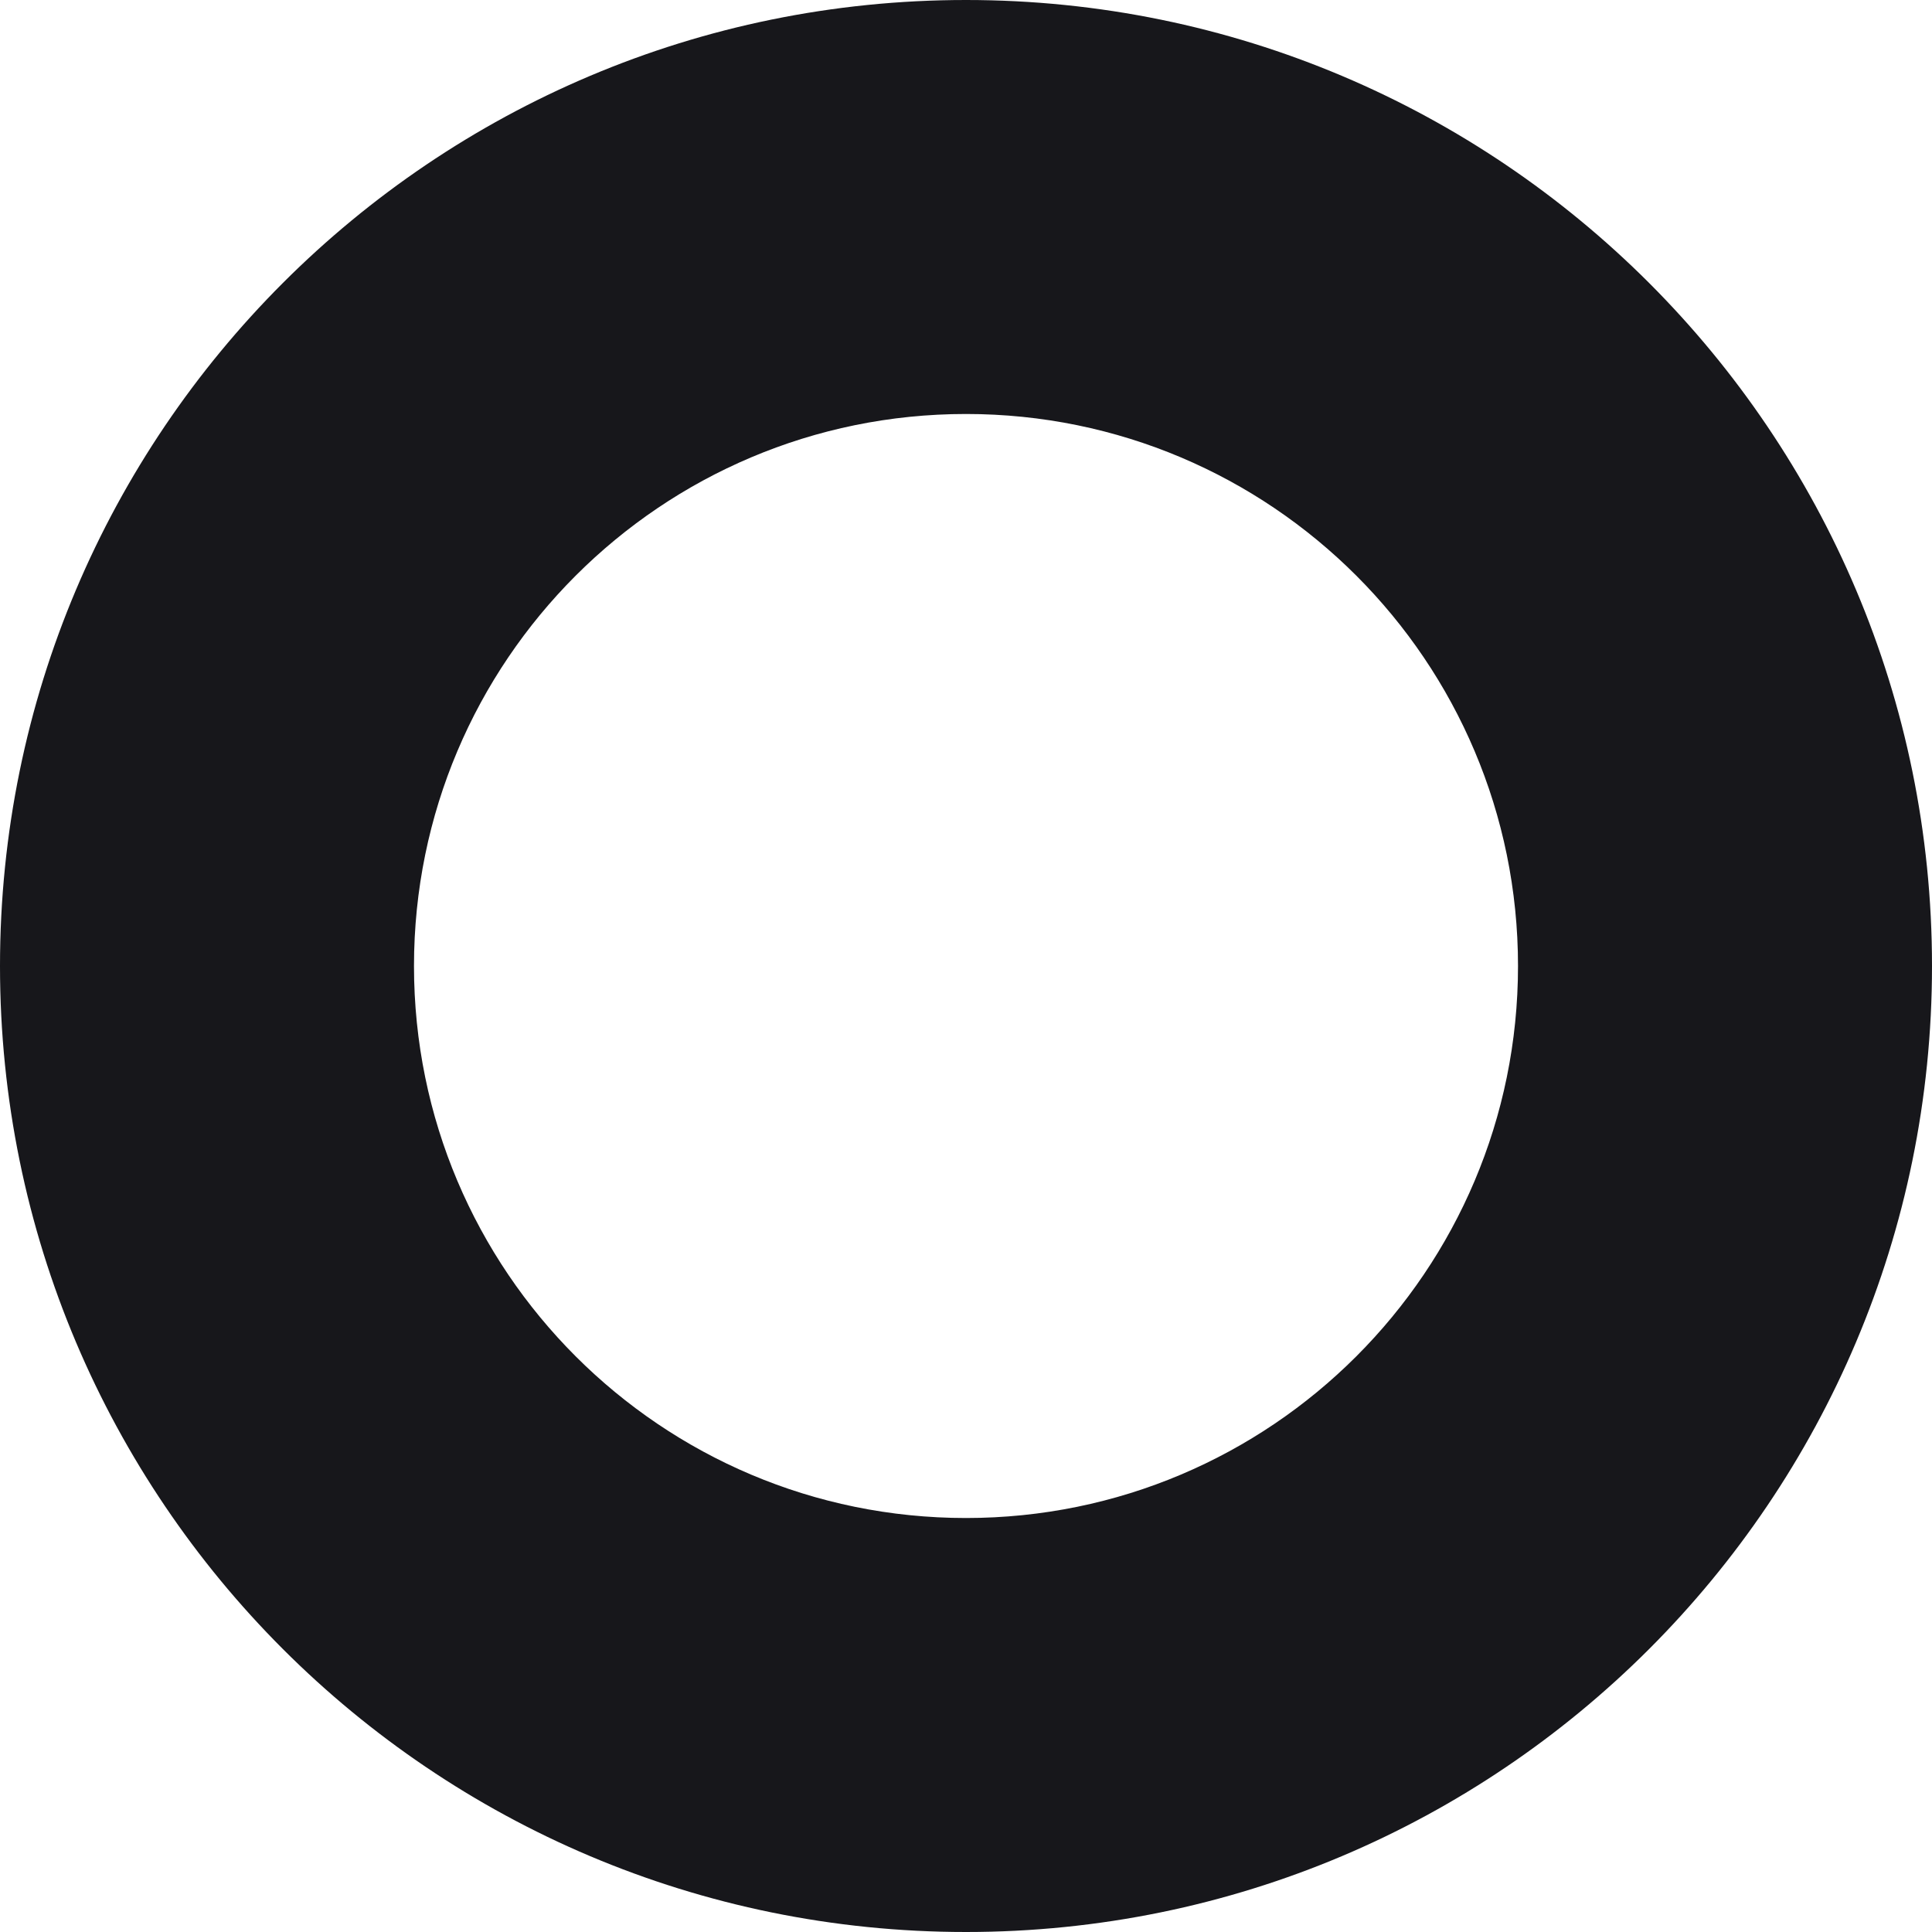
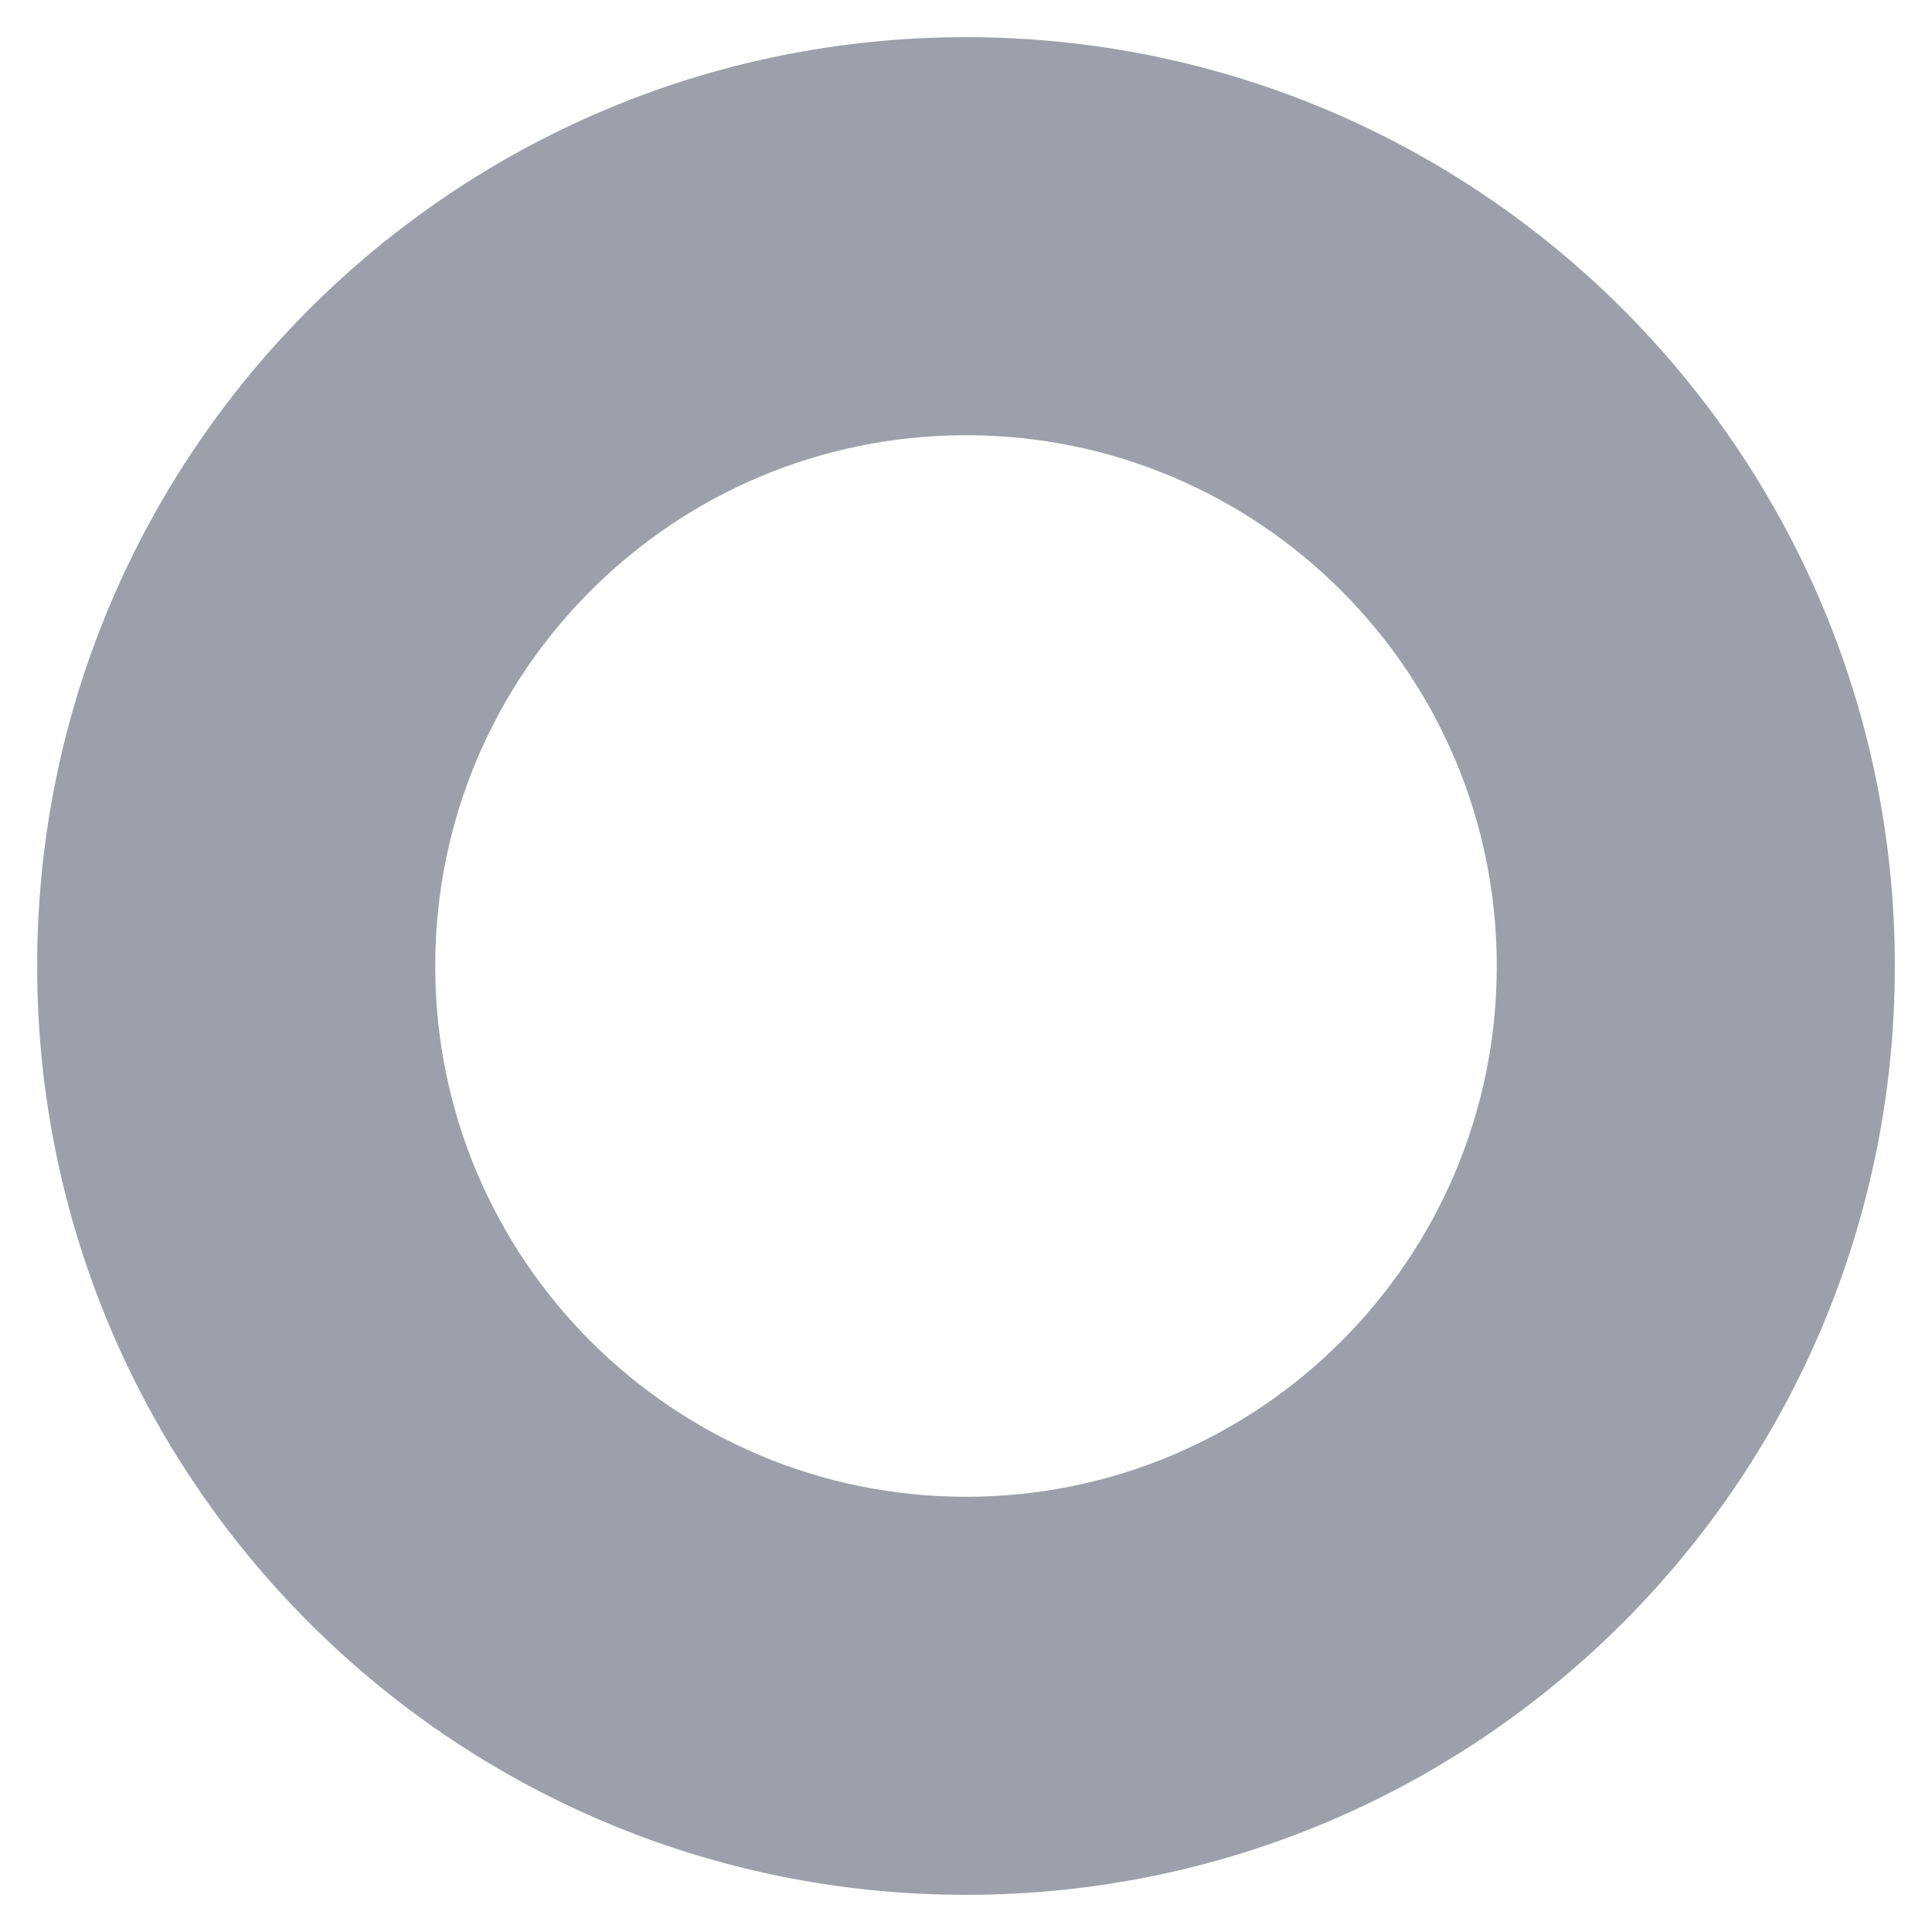
- <svg xmlns="http://www.w3.org/2000/svg" width="25" height="25" viewBox="0 0 25 25" fill="none">
-   <path fill-rule="evenodd" clip-rule="evenodd" d="M25 12.5C25 19.404 19.404 25 12.5 25C5.596 25 0 19.404 0 12.5C0 5.596 5.596 0 12.5 0C19.404 0 25 5.596 25 12.5ZM19.643 12.5C19.643 16.445 16.445 19.643 12.5 19.643C8.555 19.643 5.357 16.445 5.357 12.5C5.357 8.555 8.555 5.357 12.5 5.357C16.445 5.357 19.643 8.555 19.643 12.5Z" fill="#17171B" />
+ <svg xmlns="http://www.w3.org/2000/svg" width="26" height="26" viewBox="0 0 26 26" fill="none">
+   <path fill-rule="evenodd" clip-rule="evenodd" d="M25.5 13C25.5 19.904 19.904 25.5 13 25.5C6.096 25.5 0.5 19.904 0.5 13C0.5 6.096 6.096 0.5 13 0.5C19.904 0.5 25.5 6.096 25.5 13ZM20.143 13C20.143 16.945 16.945 20.143 13 20.143C9.055 20.143 5.857 16.945 5.857 13C5.857 9.055 9.055 5.857 13 5.857C16.945 5.857 20.143 9.055 20.143 13Z" fill="#9DA0AA" />
</svg>
